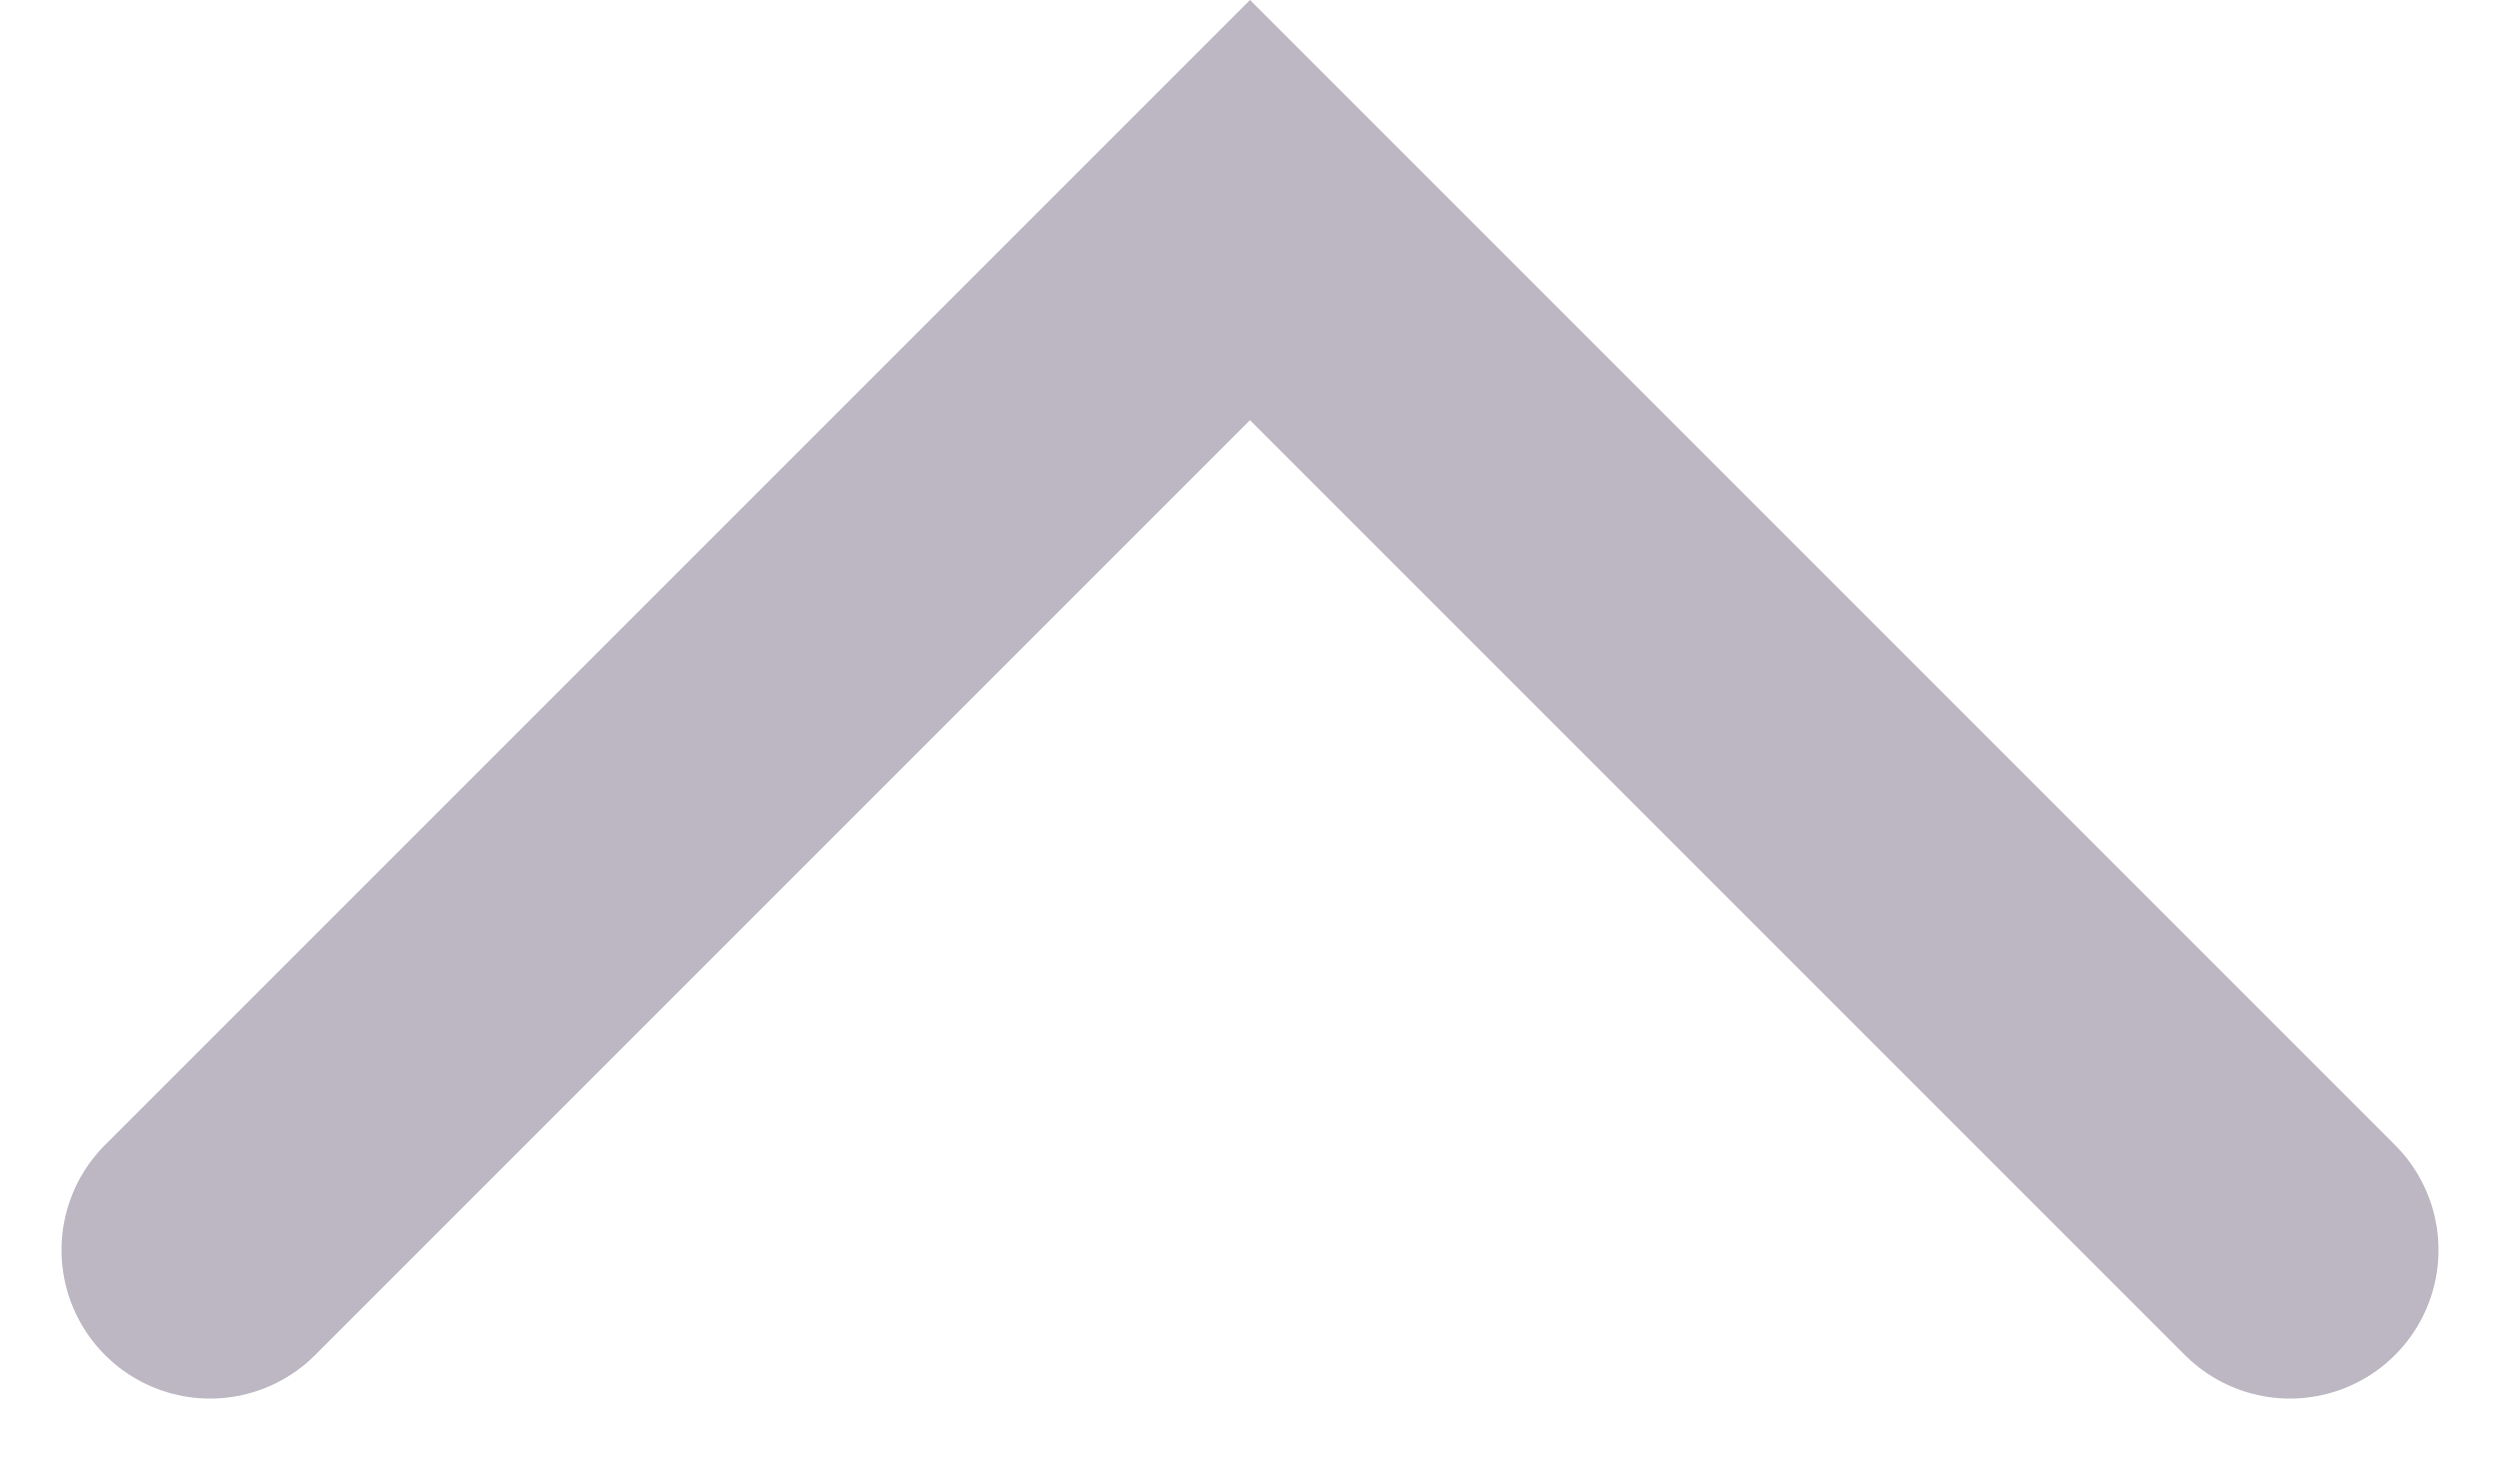
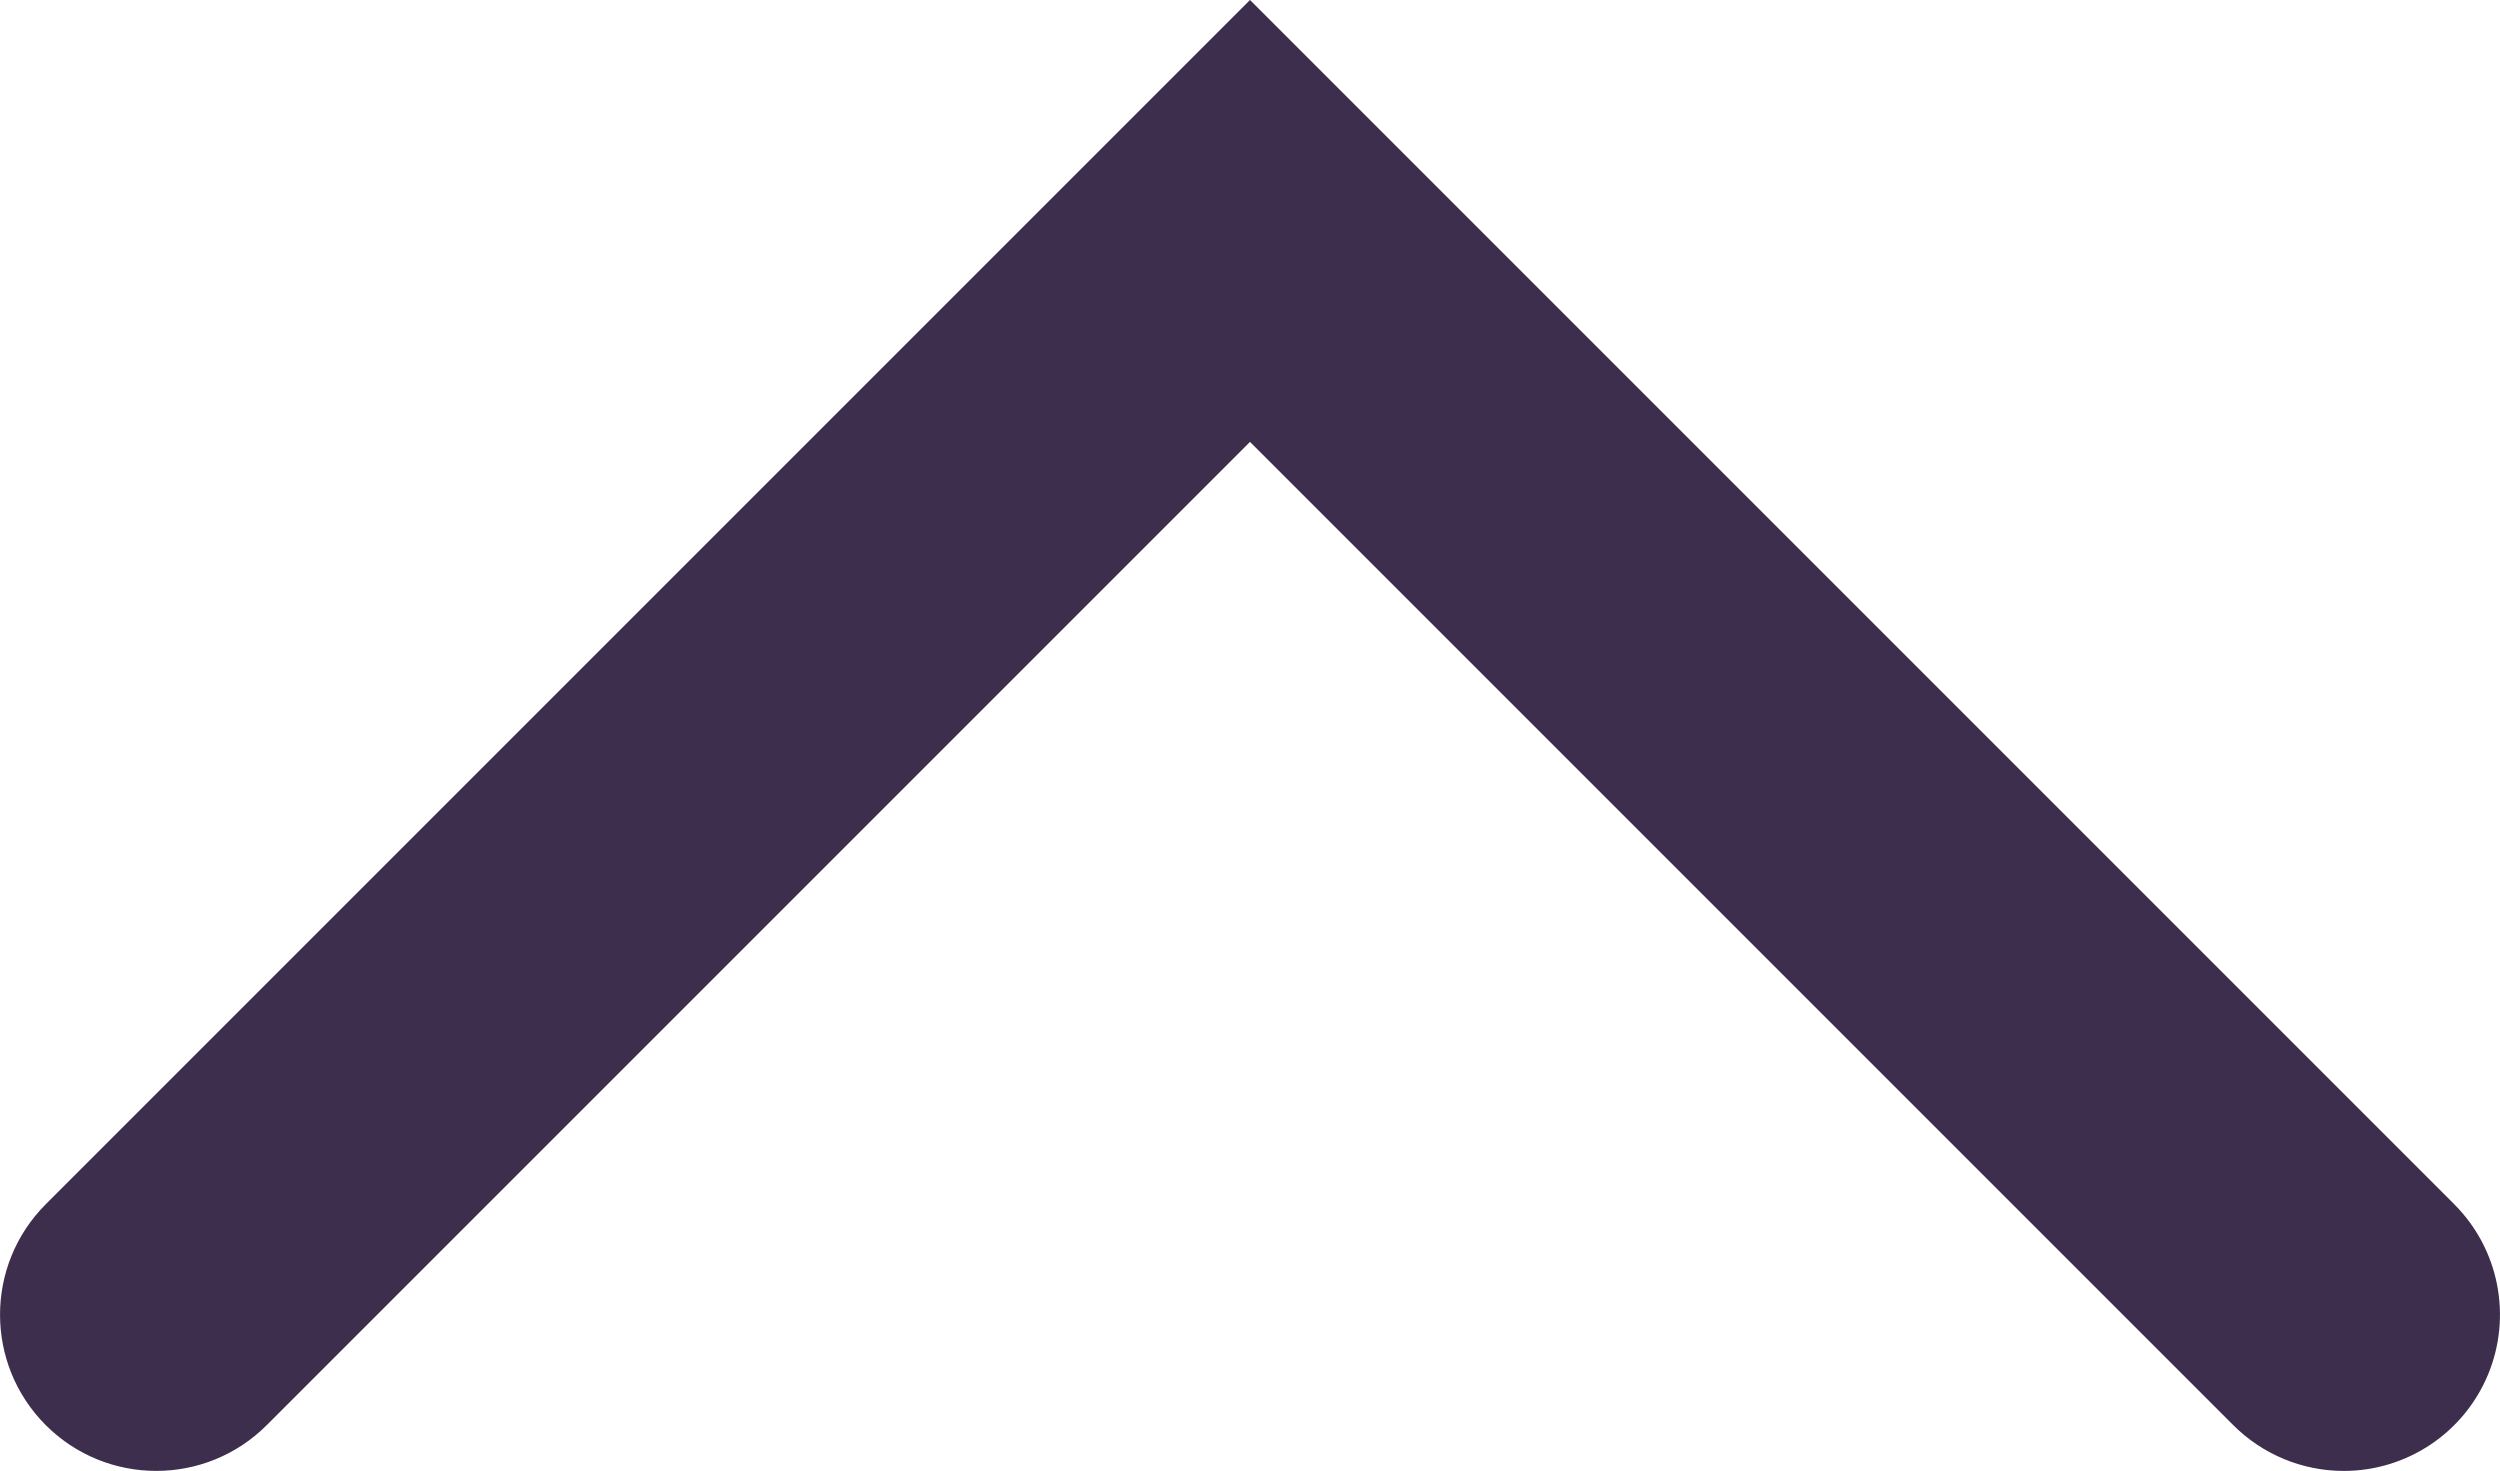
- <svg xmlns="http://www.w3.org/2000/svg" width="16.828" height="9.829" viewBox="0 0 16.828 9.829">
-   <path id="Vector_2" data-name="Vector 2" d="M0,7,7,0l7,7" transform="translate(1.414 1.414)" fill="none" stroke="#bcb7c2" stroke-linecap="round" stroke-width="2" />
+ <svg xmlns="http://www.w3.org/2000/svg" width="16" height="9.414" viewBox="0 0 16 9.414">
+   <path d="M14,8a1,1,0,0,1-.707-.293L7,1.414.707,7.707a1,1,0,0,1-1.414,0,1,1,0,0,1,0-1.414L7-1.414l7.707,7.707A1,1,0,0,1,14,8Z" transform="translate(1 1.414)" fill="#3e2e4d" />
</svg>
